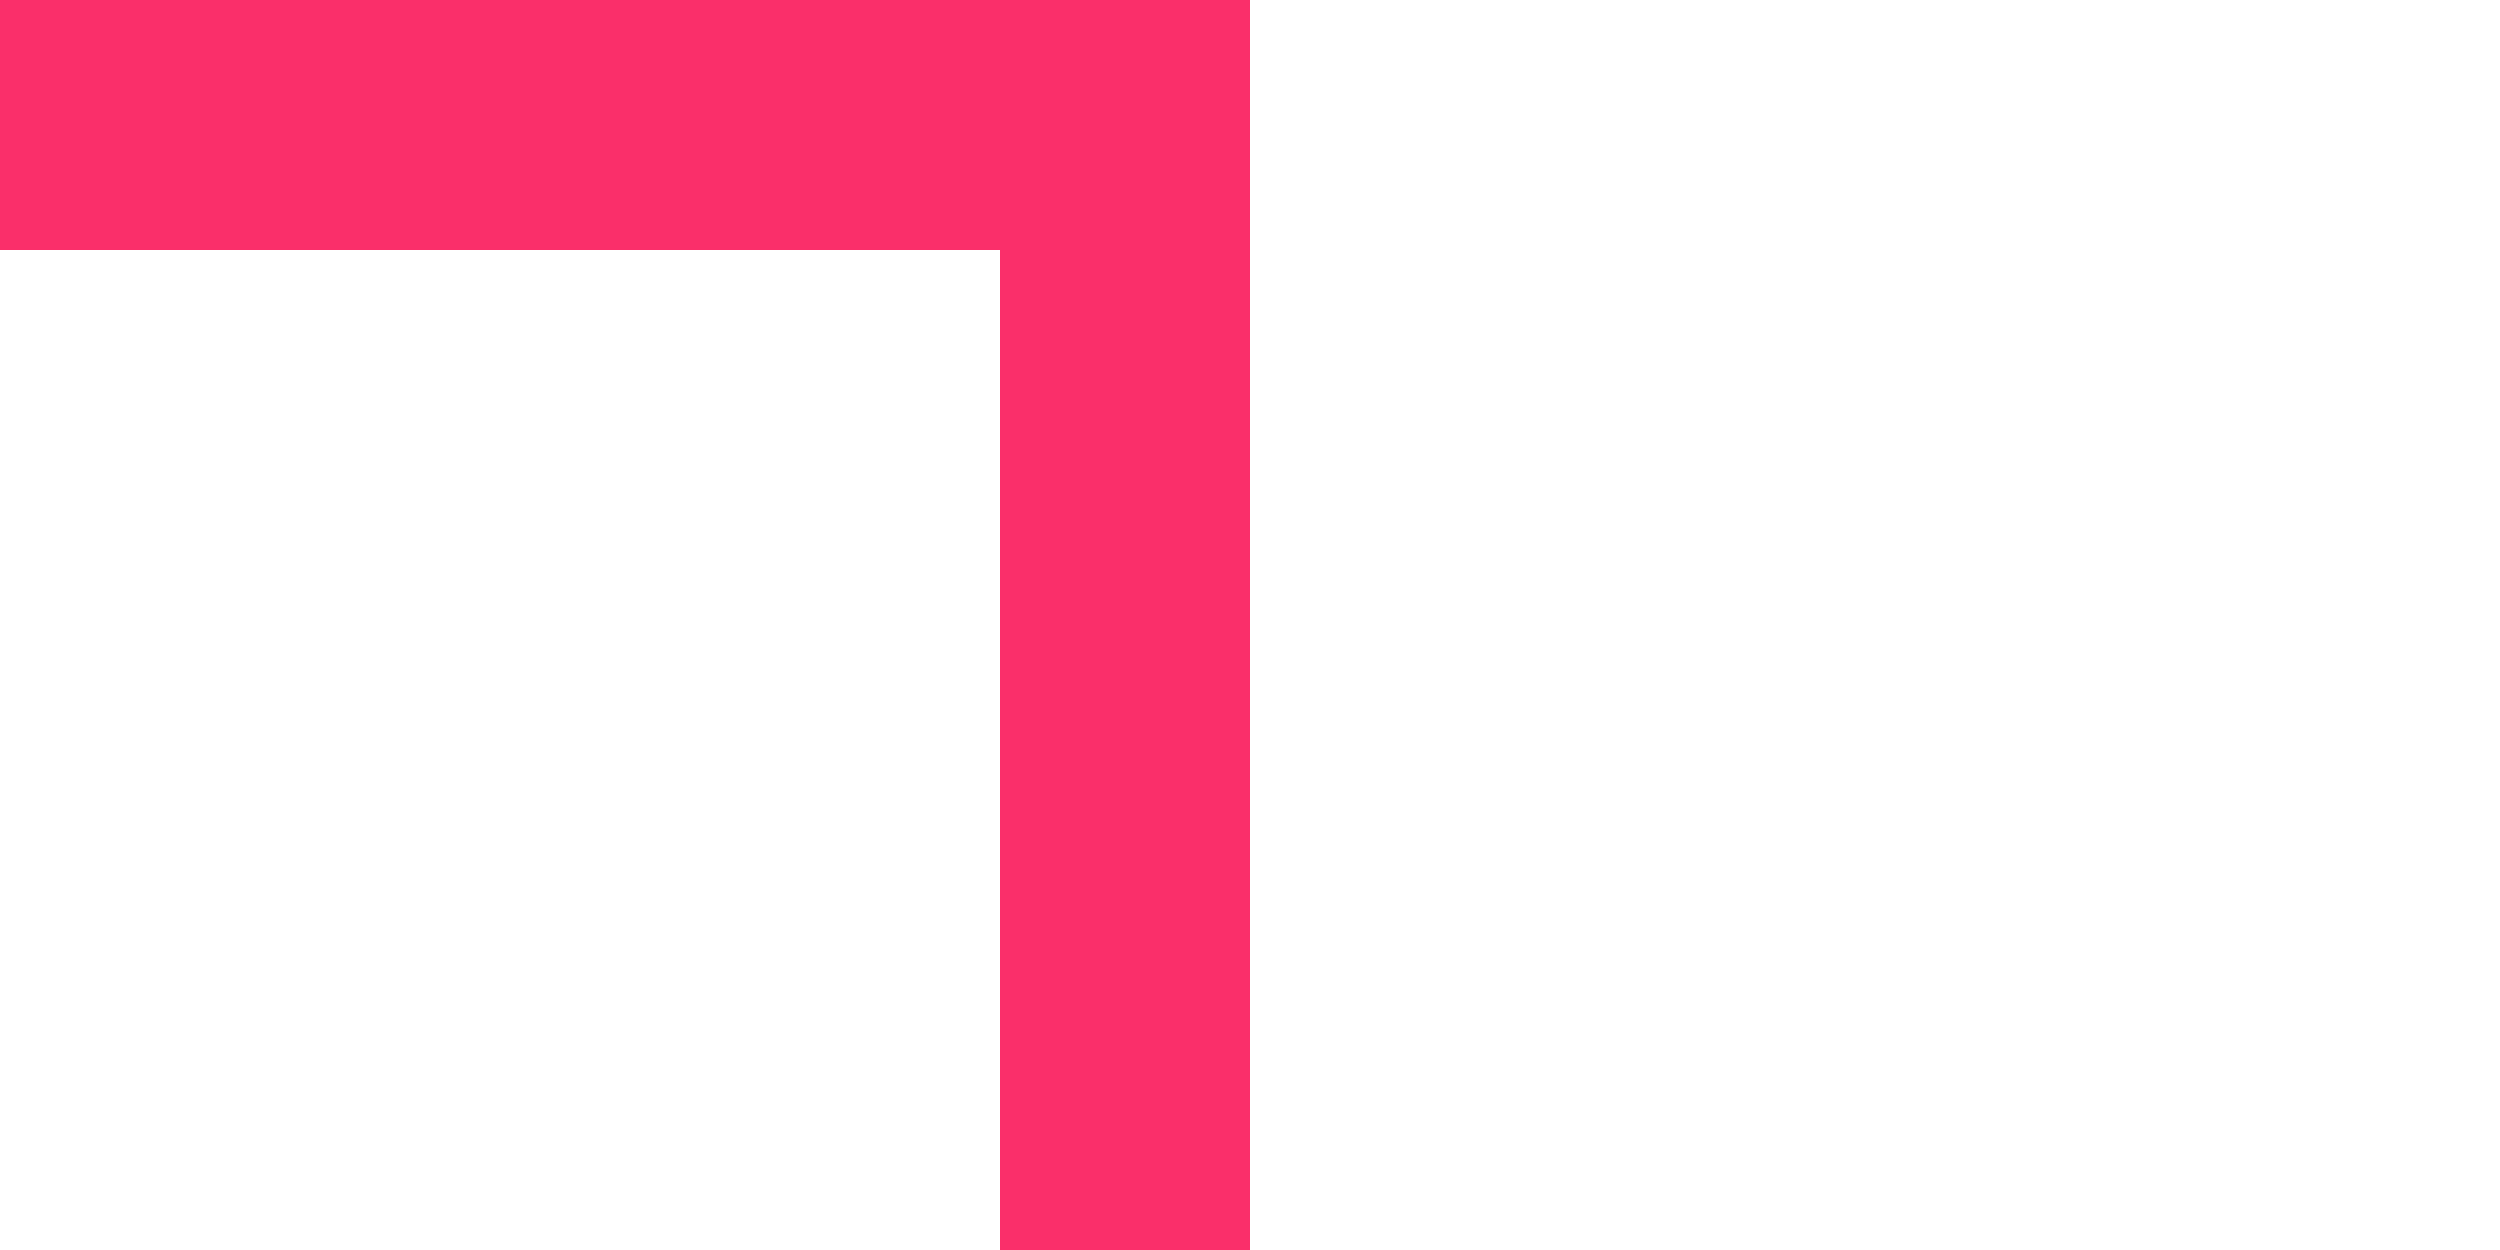
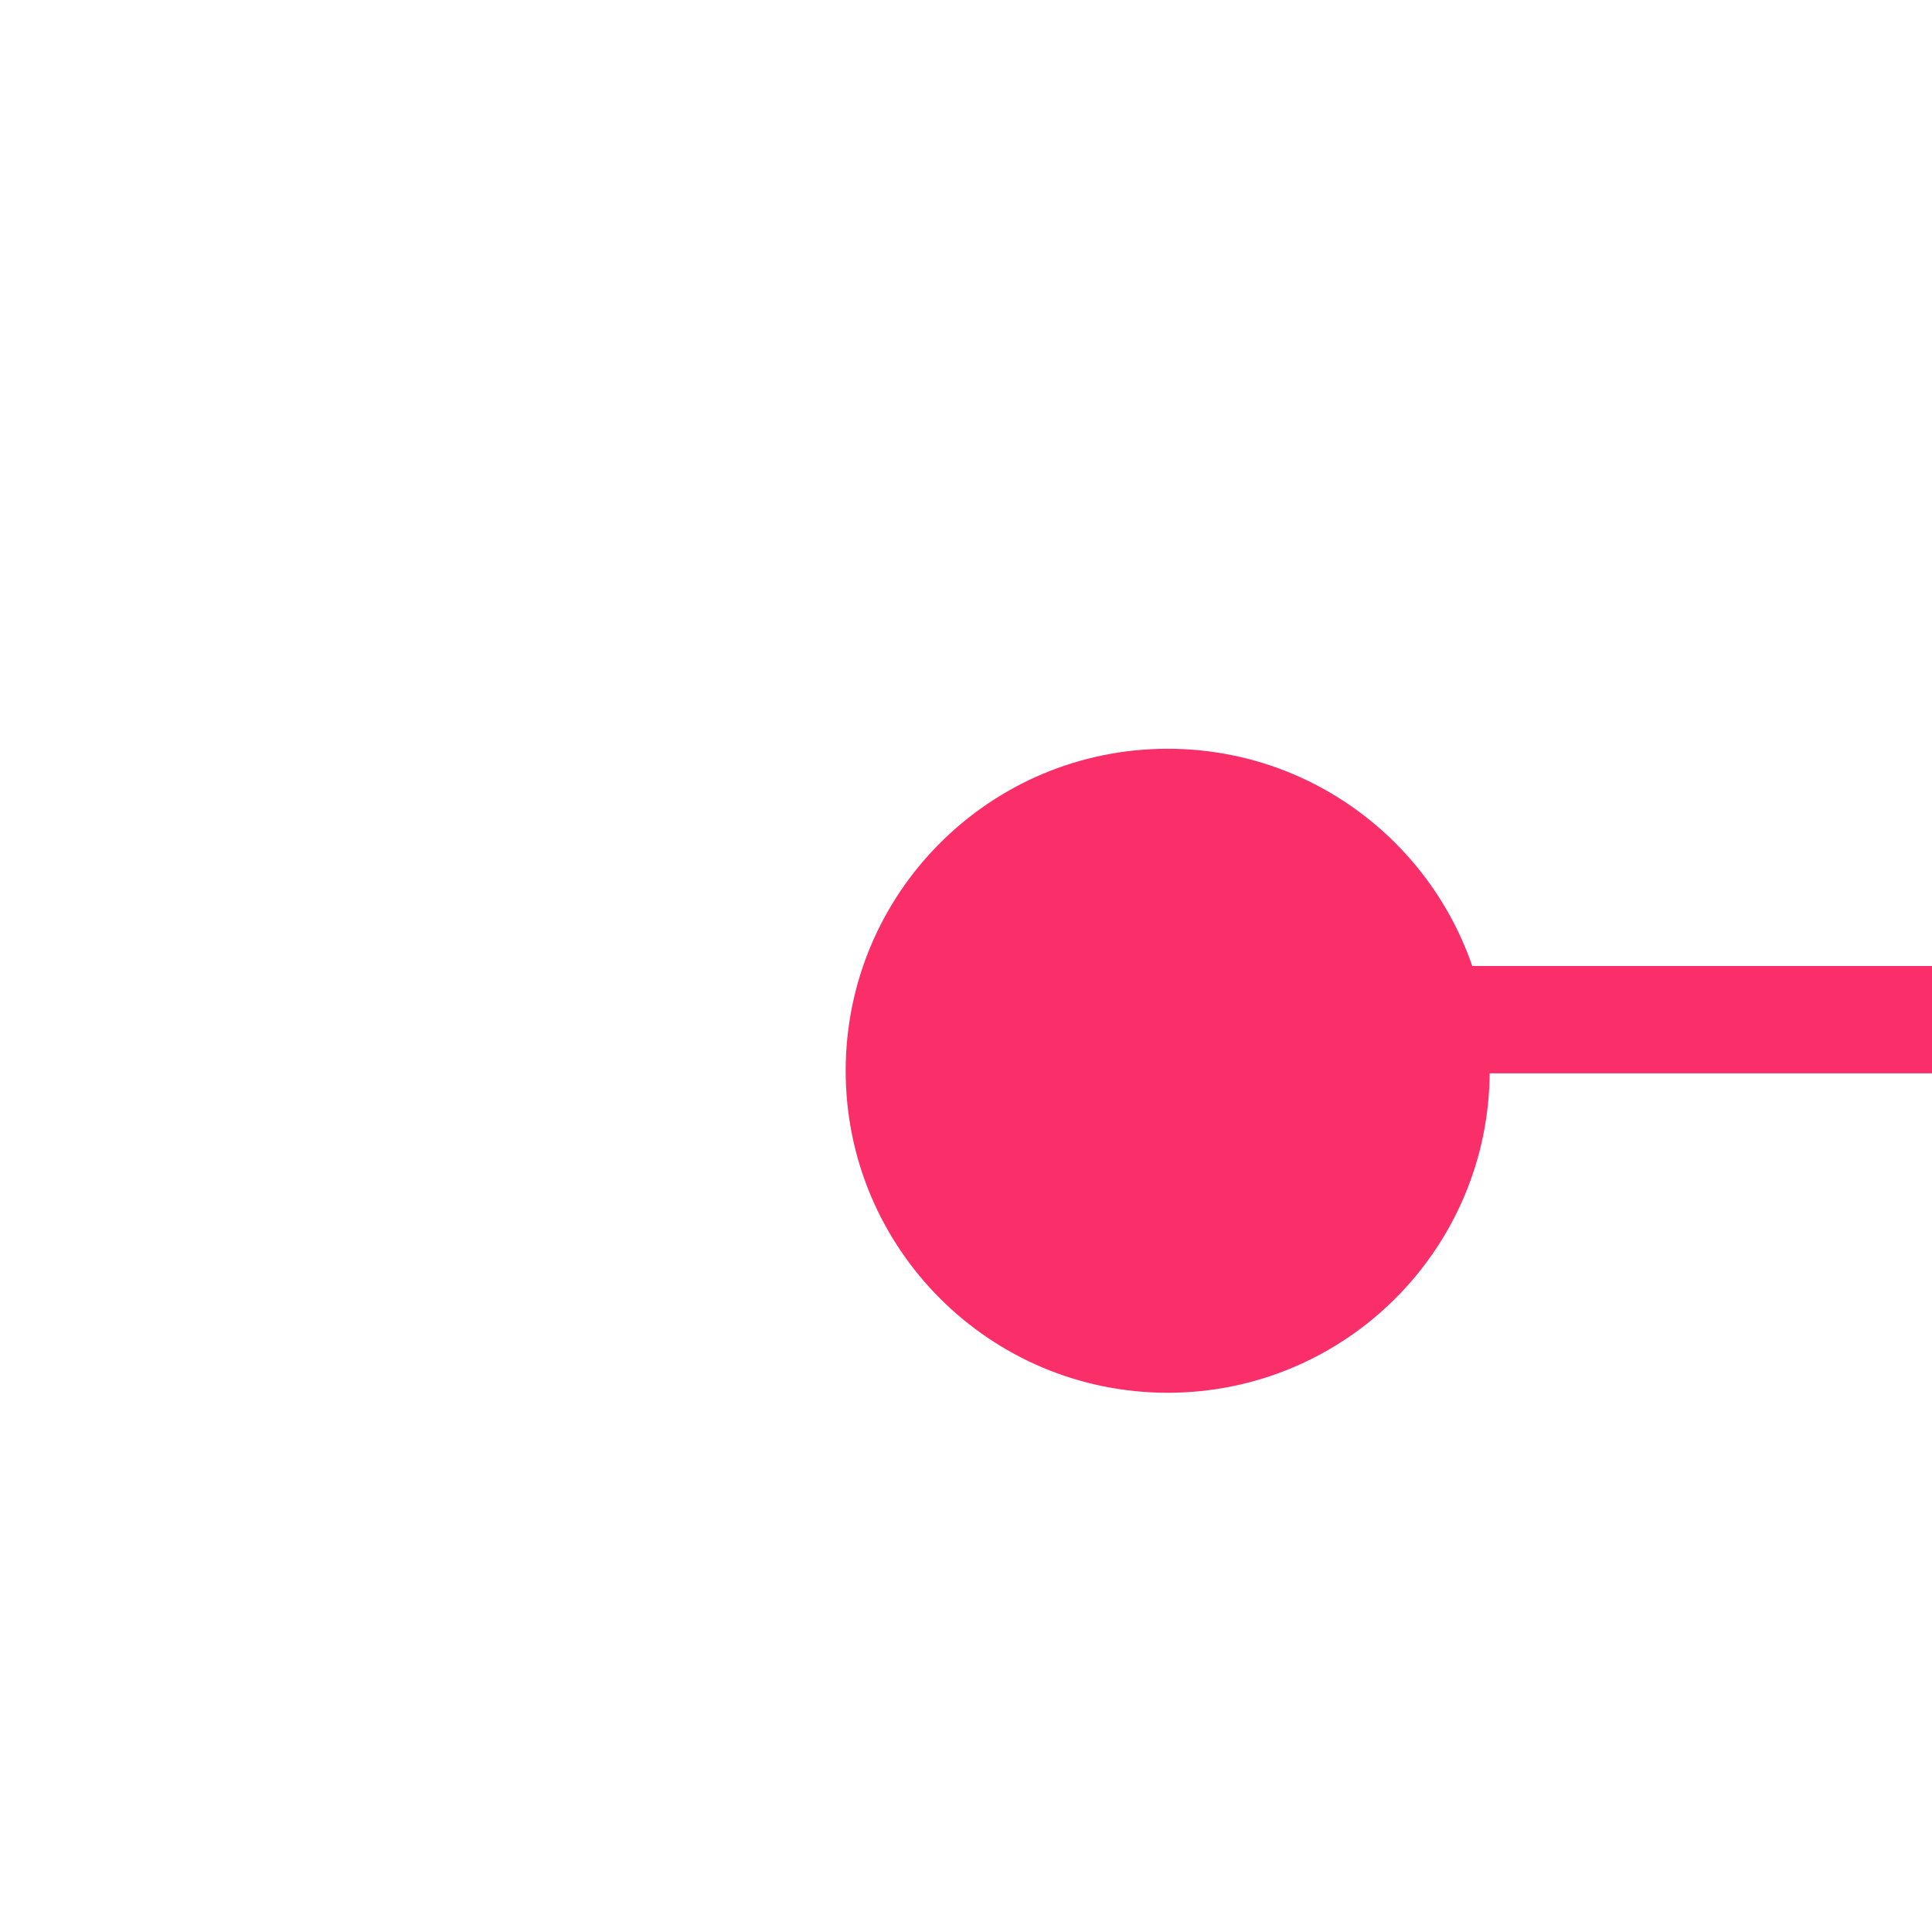
- <svg xmlns="http://www.w3.org/2000/svg" version="1.1" width="10px" height="5px" preserveAspectRatio="xMinYMid meet" viewBox="40 378  10 3">
-   <path d="M 103 145.5  L 35 145.5  A 5 5 0 0 0 30.5 150.5 L 30.5 372  A 5 5 0 0 0 35.5 377.5 L 45 377.5  " stroke-width="1" stroke="#fa2f6a" fill="none" />
-   <path d="M 101 142.5  A 3 3 0 0 0 98 145.5 A 3 3 0 0 0 101 148.5 A 3 3 0 0 0 104 145.5 A 3 3 0 0 0 101 142.5 Z M 44 372  L 44 383  L 45 383  L 45 372  L 44 372  Z " fill-rule="nonzero" fill="#fa2f6a" stroke="none" />
+ <svg xmlns="http://www.w3.org/2000/svg" version="1.1" width="18px" height="18px" preserveAspectRatio="xMinYMid meet" viewBox="650 258  18 16">
+   <path d="M 659.665 268.518  A 3 3 0 0 1 662.5 266.5 L 813 266.5  " stroke-width="1" stroke="#fa2f6a" fill="none" />
+   <path d="M 660.879 263.976  A 3 3 0 0 0 657.879 266.976 A 3 3 0 0 0 660.879 269.976 A 3 3 0 0 0 663.879 266.976 A 3 3 0 0 0 660.879 263.976 Z M 812 261  L 812 272  L 813 272  L 813 261  L 812 261  Z " fill-rule="nonzero" fill="#fa2f6a" stroke="none" />
</svg>
